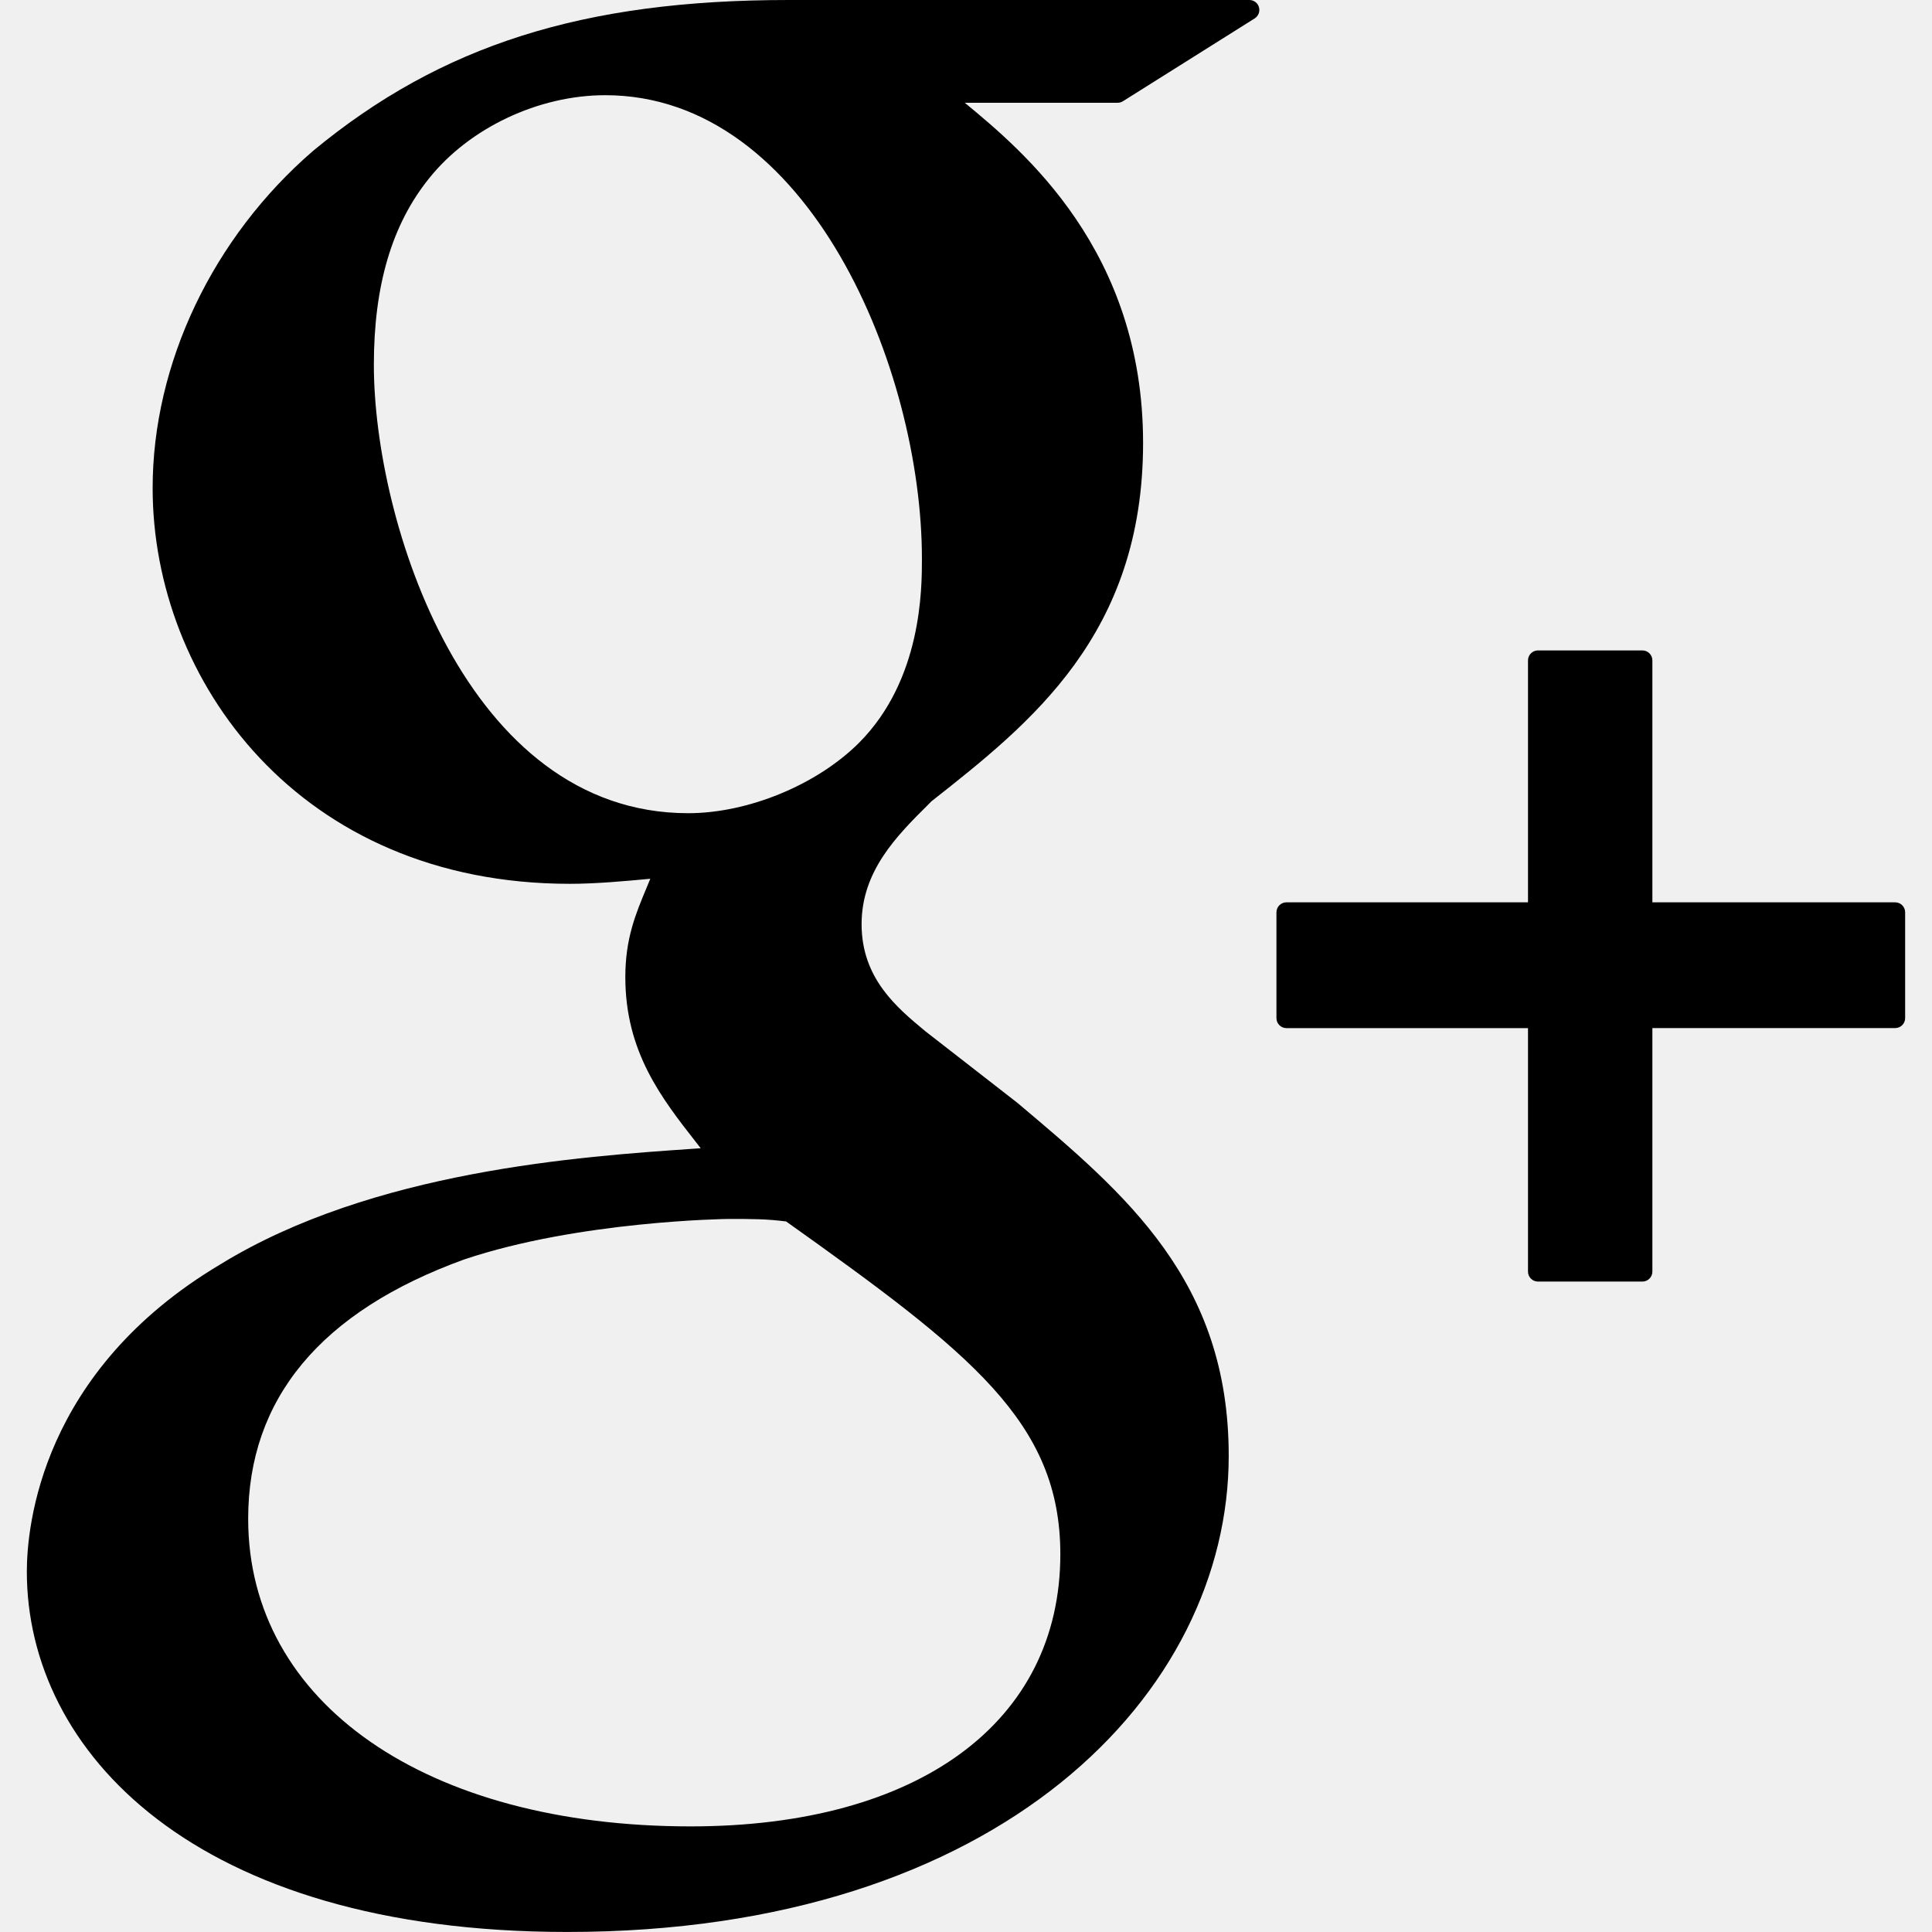
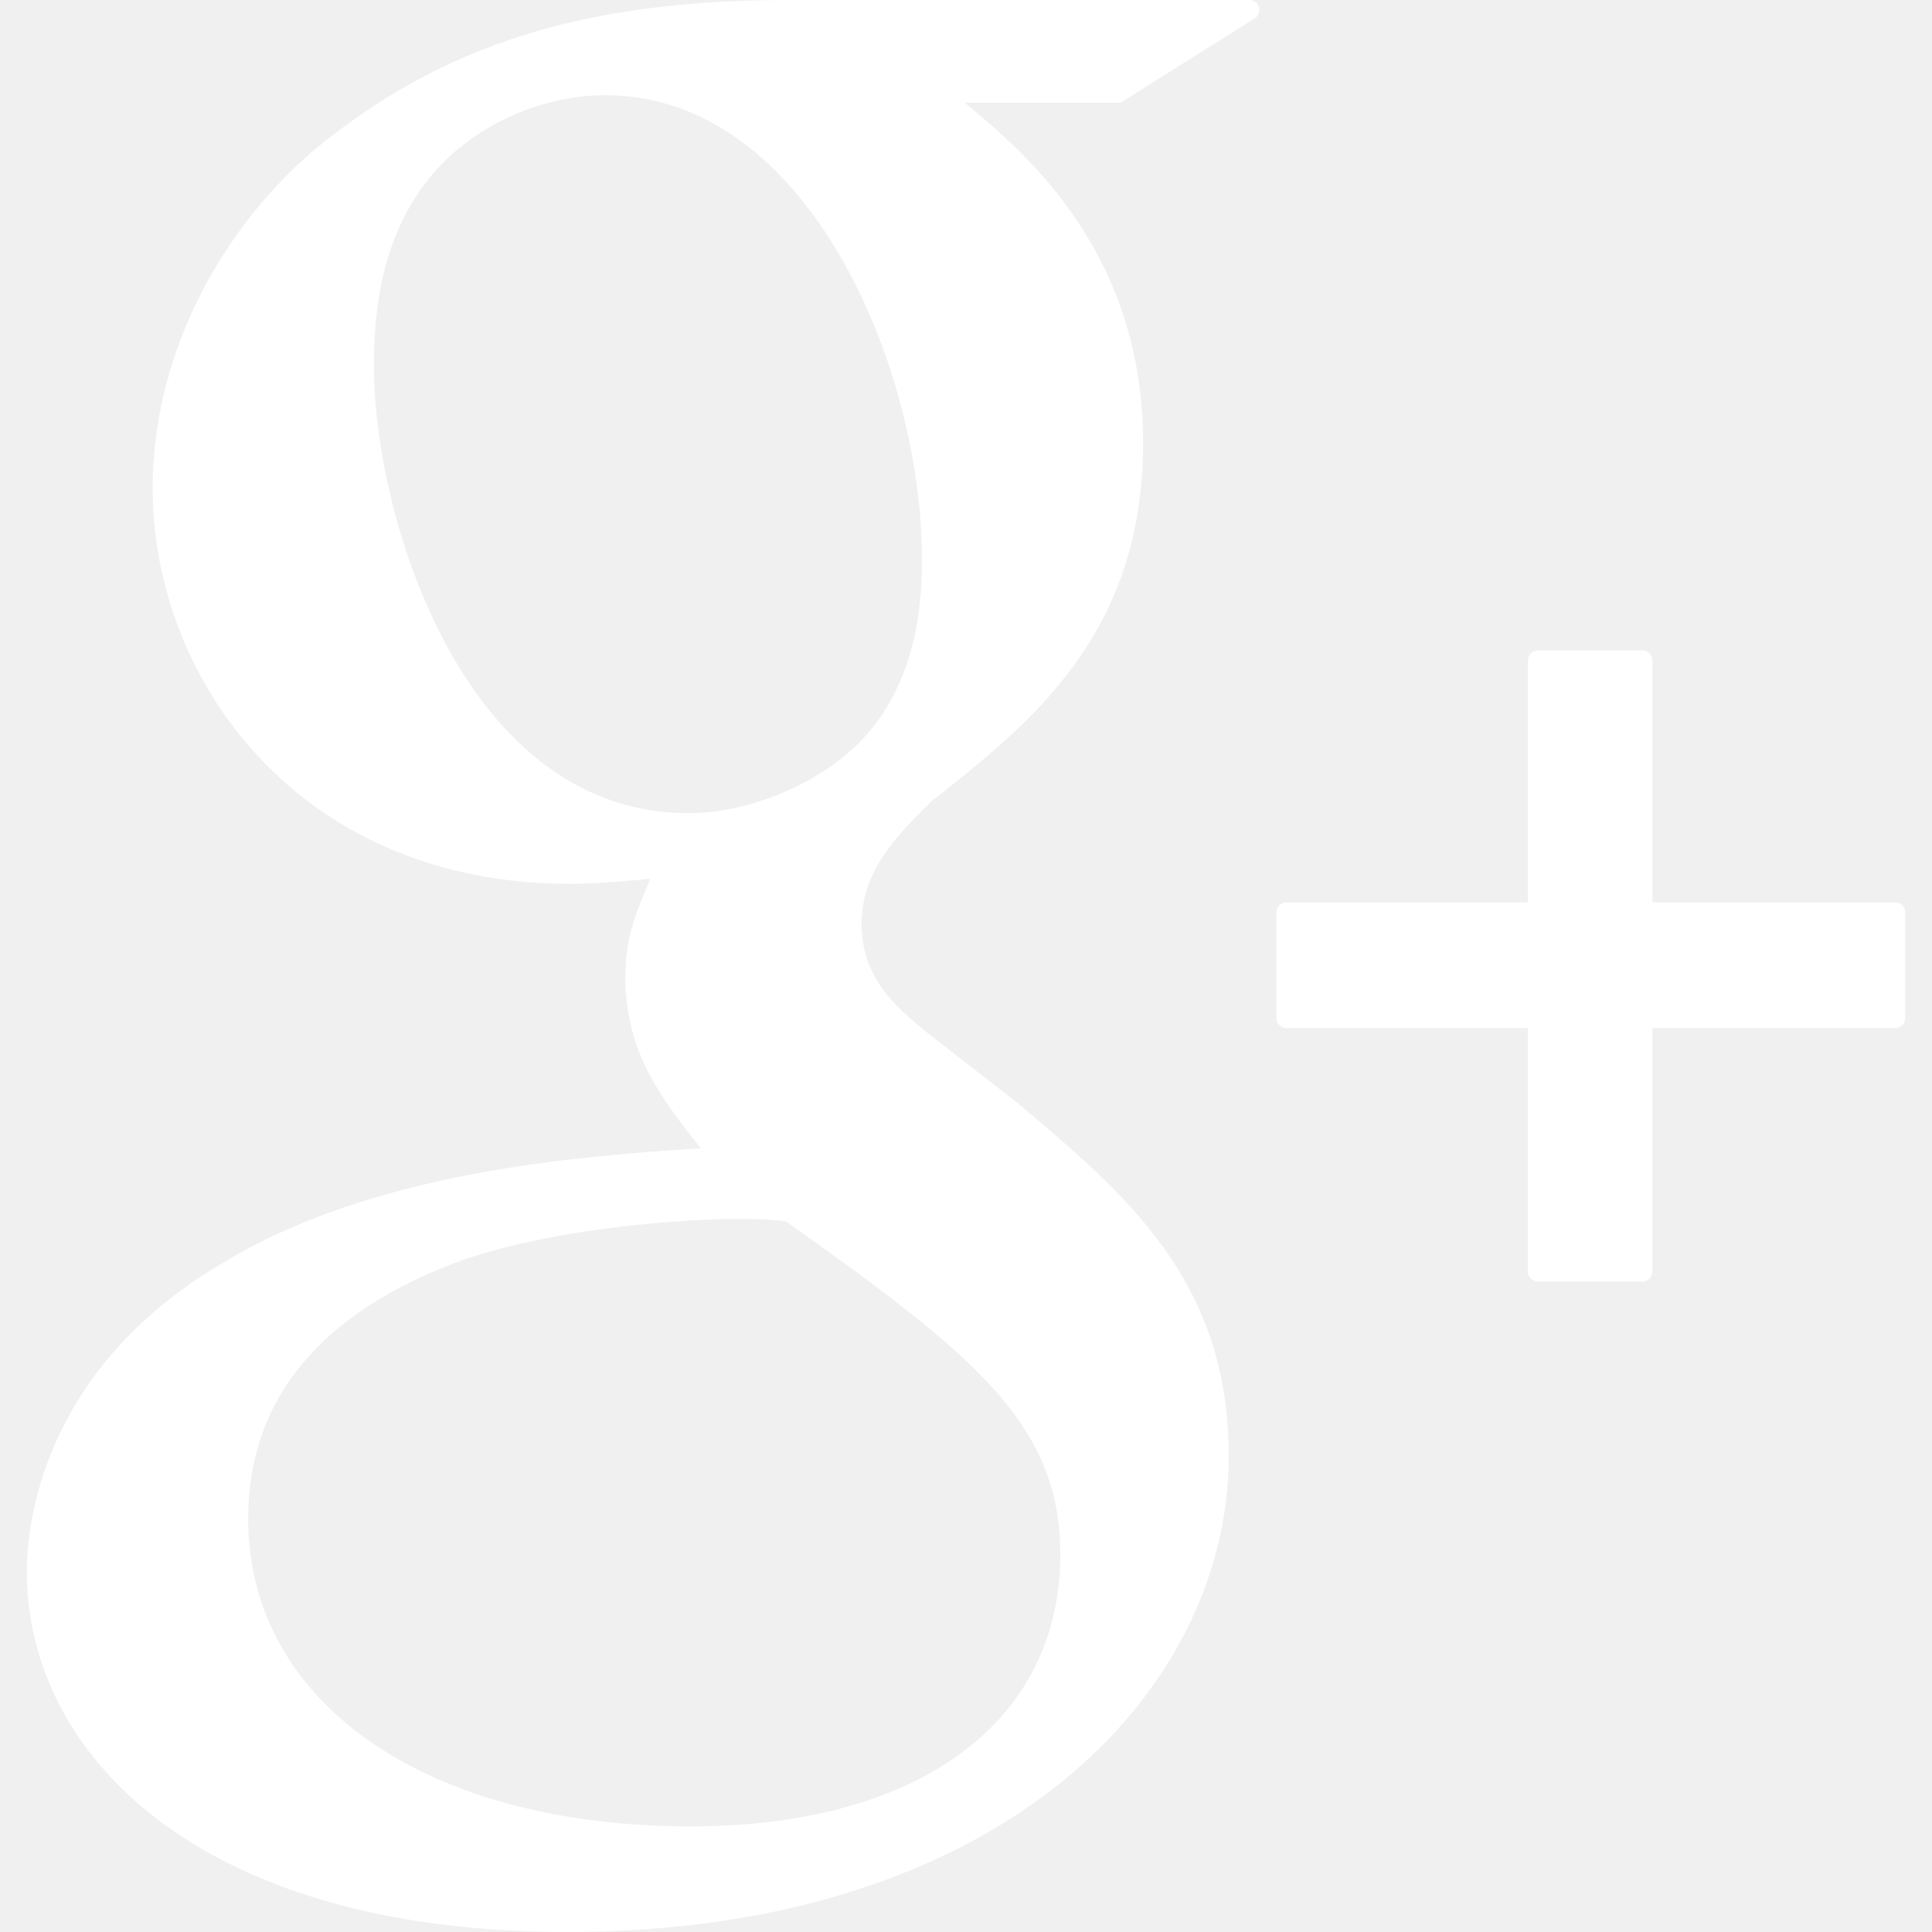
- <svg xmlns="http://www.w3.org/2000/svg" version="1.1" id="Capa_1" x="0px" y="0px" width="96.828px" height="96.827px" viewBox="0 0 96.828 96.827" style="enable-background:new 0 0 96.828 96.827;" xml:space="preserve">
+ <svg xmlns="http://www.w3.org/2000/svg" version="1.1" id="Capa_1" fill="#ffffff" x="0px" y="0px" width="96.828px" height="96.827px" viewBox="0 0 96.828 96.827" style="enable-background:new 0 0 96.828 96.827;" xml:space="preserve">
  <g>
    <g>
      <path d="M62.617,0H39.525c-10.29,0-17.413,2.256-23.824,7.552c-5.042,4.35-8.051,10.672-8.051,16.912    c0,9.614,7.33,19.831,20.913,19.831c1.306,0,2.752-0.134,4.028-0.253l-0.188,0.457c-0.546,1.308-1.063,2.542-1.063,4.468    c0,3.75,1.809,6.063,3.558,8.298l0.22,0.283l-0.391,0.027c-5.609,0.384-16.049,1.1-23.675,5.787    c-9.007,5.355-9.707,13.145-9.707,15.404c0,8.988,8.376,18.06,27.09,18.06c21.76,0,33.146-12.005,33.146-23.863    c0.002-8.771-5.141-13.101-10.6-17.698l-4.605-3.582c-1.423-1.179-3.195-2.646-3.195-5.364c0-2.672,1.772-4.436,3.336-5.992    l0.163-0.165c4.973-3.917,10.609-8.358,10.609-17.964c0-9.658-6.035-14.649-8.937-17.048h7.663c0.094,0,0.188-0.026,0.266-0.077    l6.601-4.15c0.188-0.119,0.276-0.348,0.214-0.562C63.037,0.147,62.839,0,62.617,0z M34.614,91.535    c-13.264,0-22.176-6.195-22.176-15.416c0-6.021,3.645-10.396,10.824-12.997c5.749-1.935,13.17-2.031,13.244-2.031    c1.257,0,1.889,0,2.893,0.126c9.281,6.605,13.743,10.073,13.743,16.678C53.141,86.309,46.041,91.535,34.614,91.535z     M34.489,40.756c-11.132,0-15.752-14.633-15.752-22.468c0-3.984,0.906-7.042,2.77-9.351c2.023-2.531,5.487-4.166,8.825-4.166    c10.221,0,15.873,13.738,15.873,23.233c0,1.498,0,6.055-3.148,9.22C40.94,39.337,37.497,40.756,34.489,40.756z" />
      <path d="M94.982,45.223H82.814V33.098c0-0.276-0.225-0.5-0.5-0.5H77.08c-0.276,0-0.5,0.224-0.5,0.5v12.125H64.473    c-0.276,0-0.5,0.224-0.5,0.5v5.304c0,0.275,0.224,0.5,0.5,0.5H76.58V63.73c0,0.275,0.224,0.5,0.5,0.5h5.234    c0.275,0,0.5-0.225,0.5-0.5V51.525h12.168c0.276,0,0.5-0.223,0.5-0.5v-5.302C95.482,45.446,95.259,45.223,94.982,45.223z" />
    </g>
  </g>
  <g>
</g>
  <g>
</g>
  <g>
</g>
  <g>
</g>
  <g>
</g>
  <g>
</g>
  <g>
</g>
  <g>
</g>
  <g>
</g>
  <g>
</g>
  <g>
</g>
  <g>
</g>
  <g>
</g>
  <g>
</g>
  <g>
</g>
</svg>
